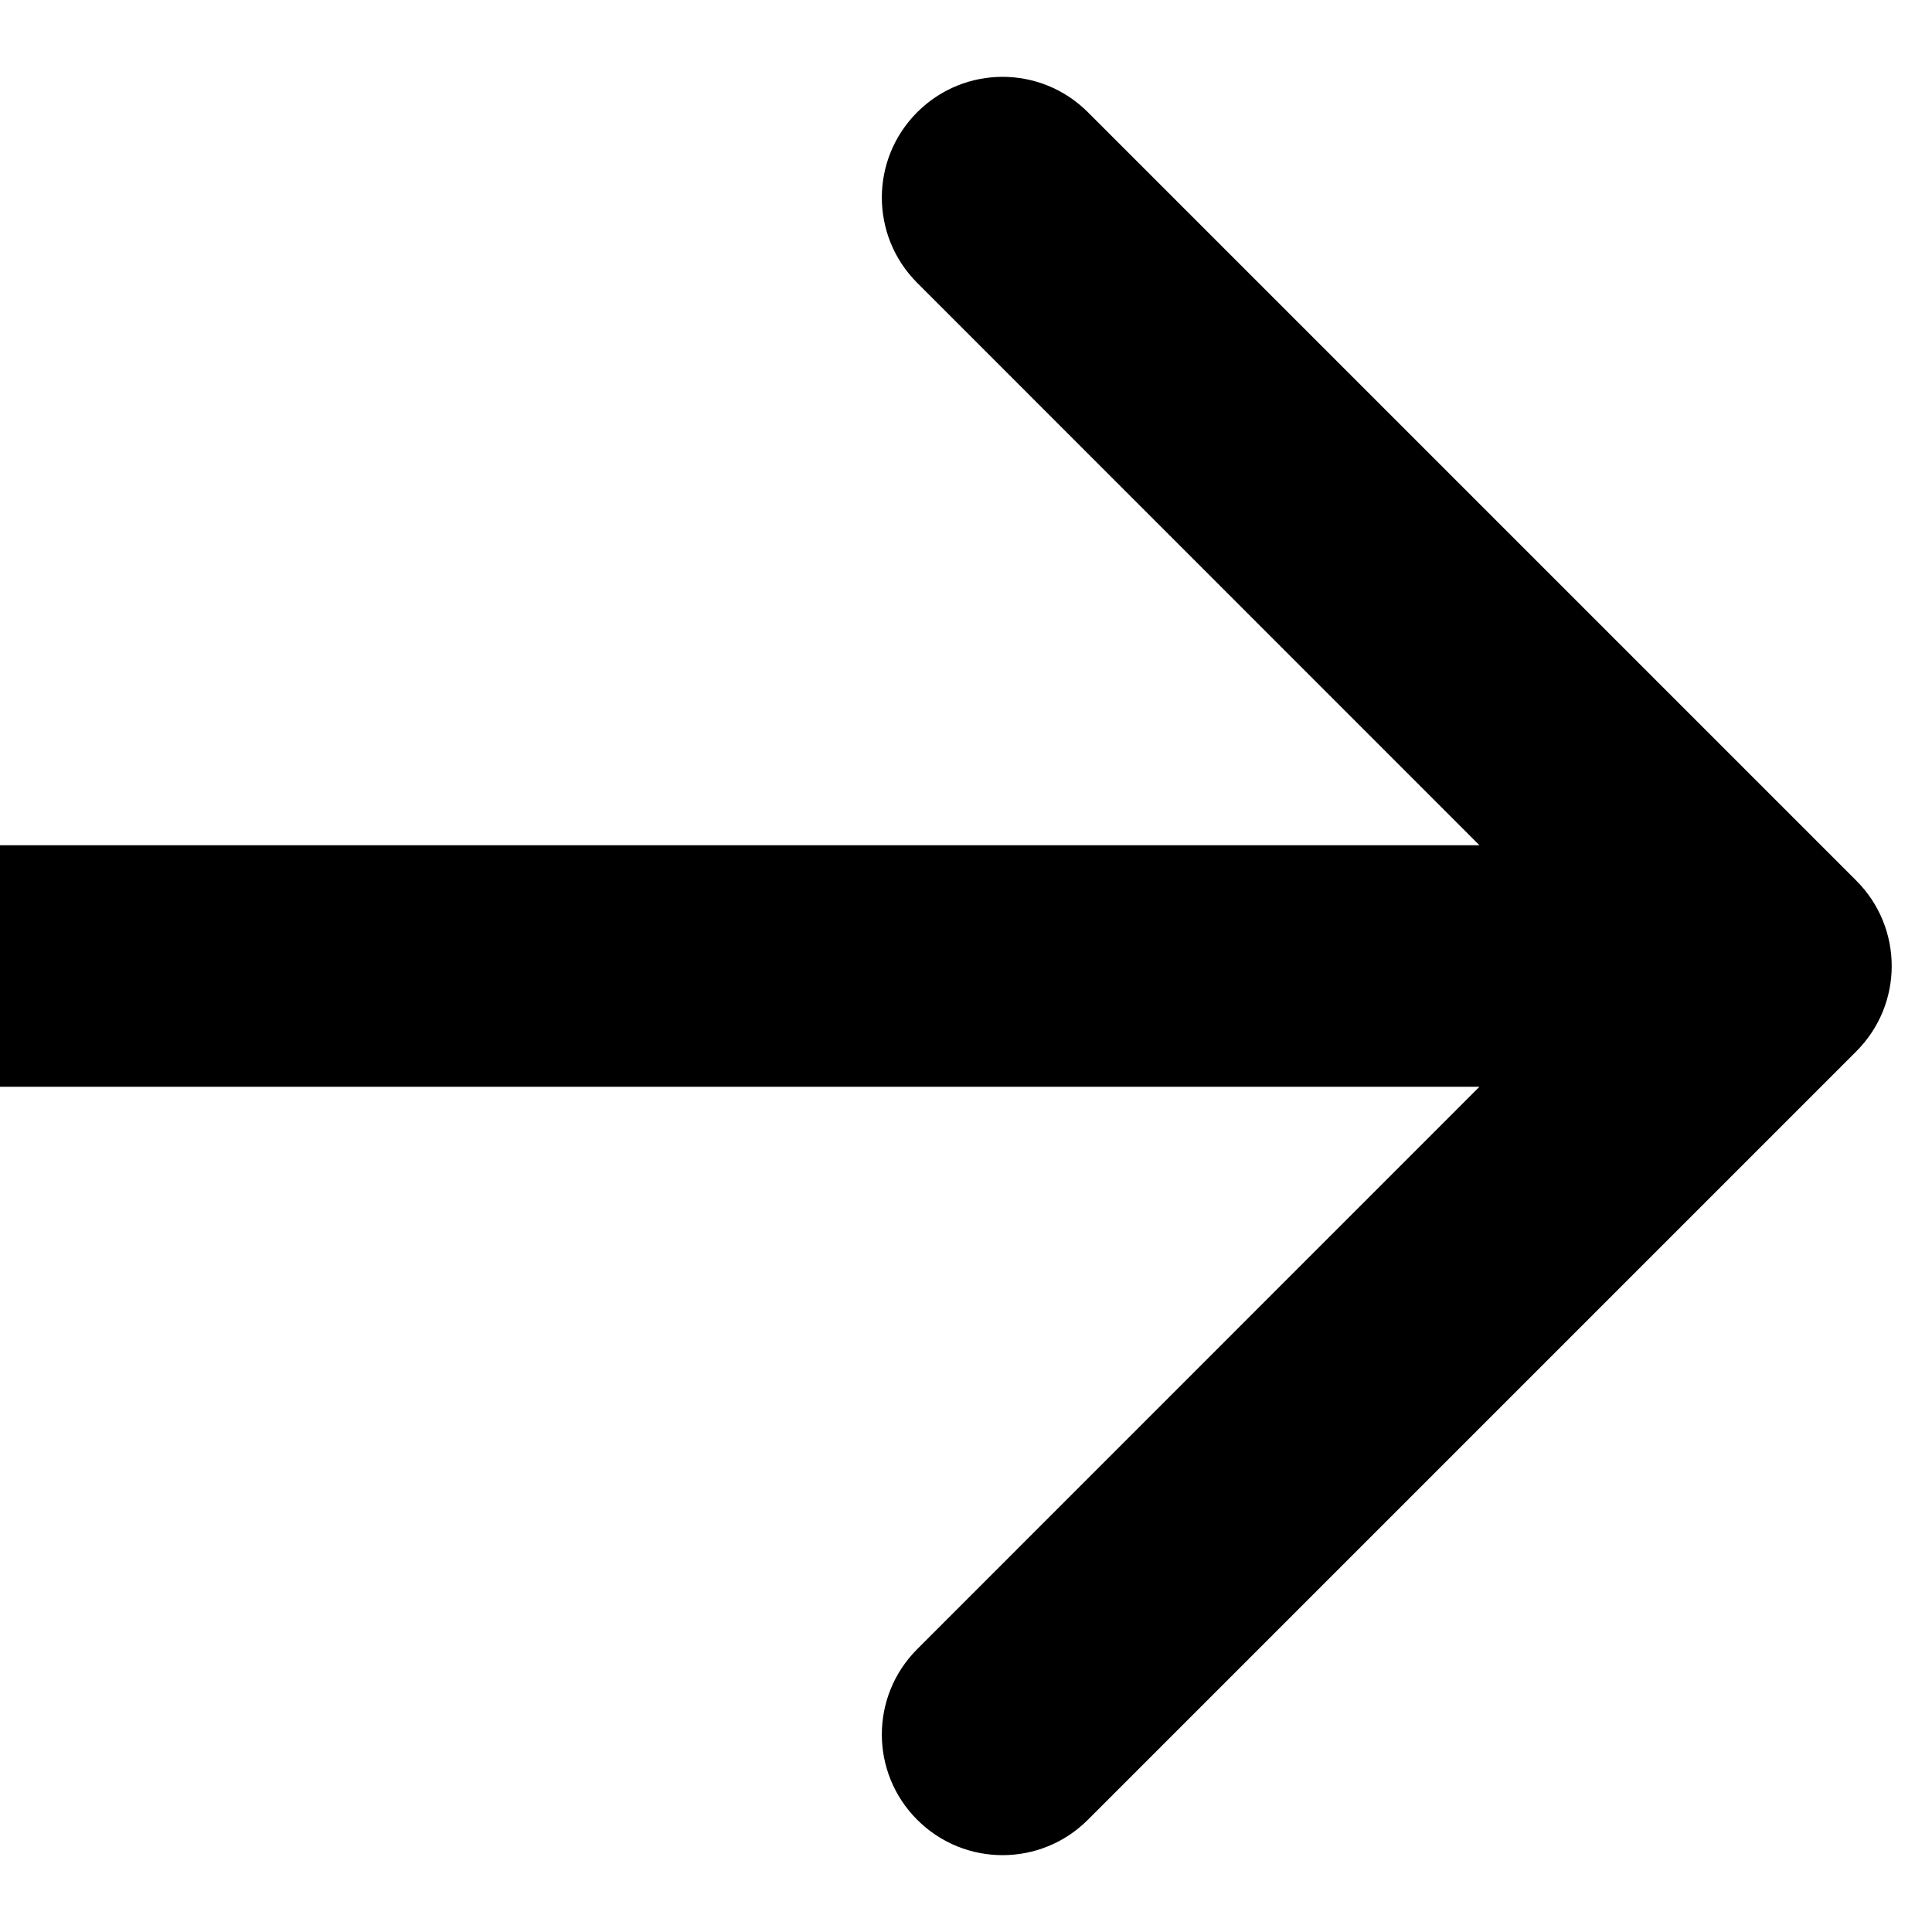
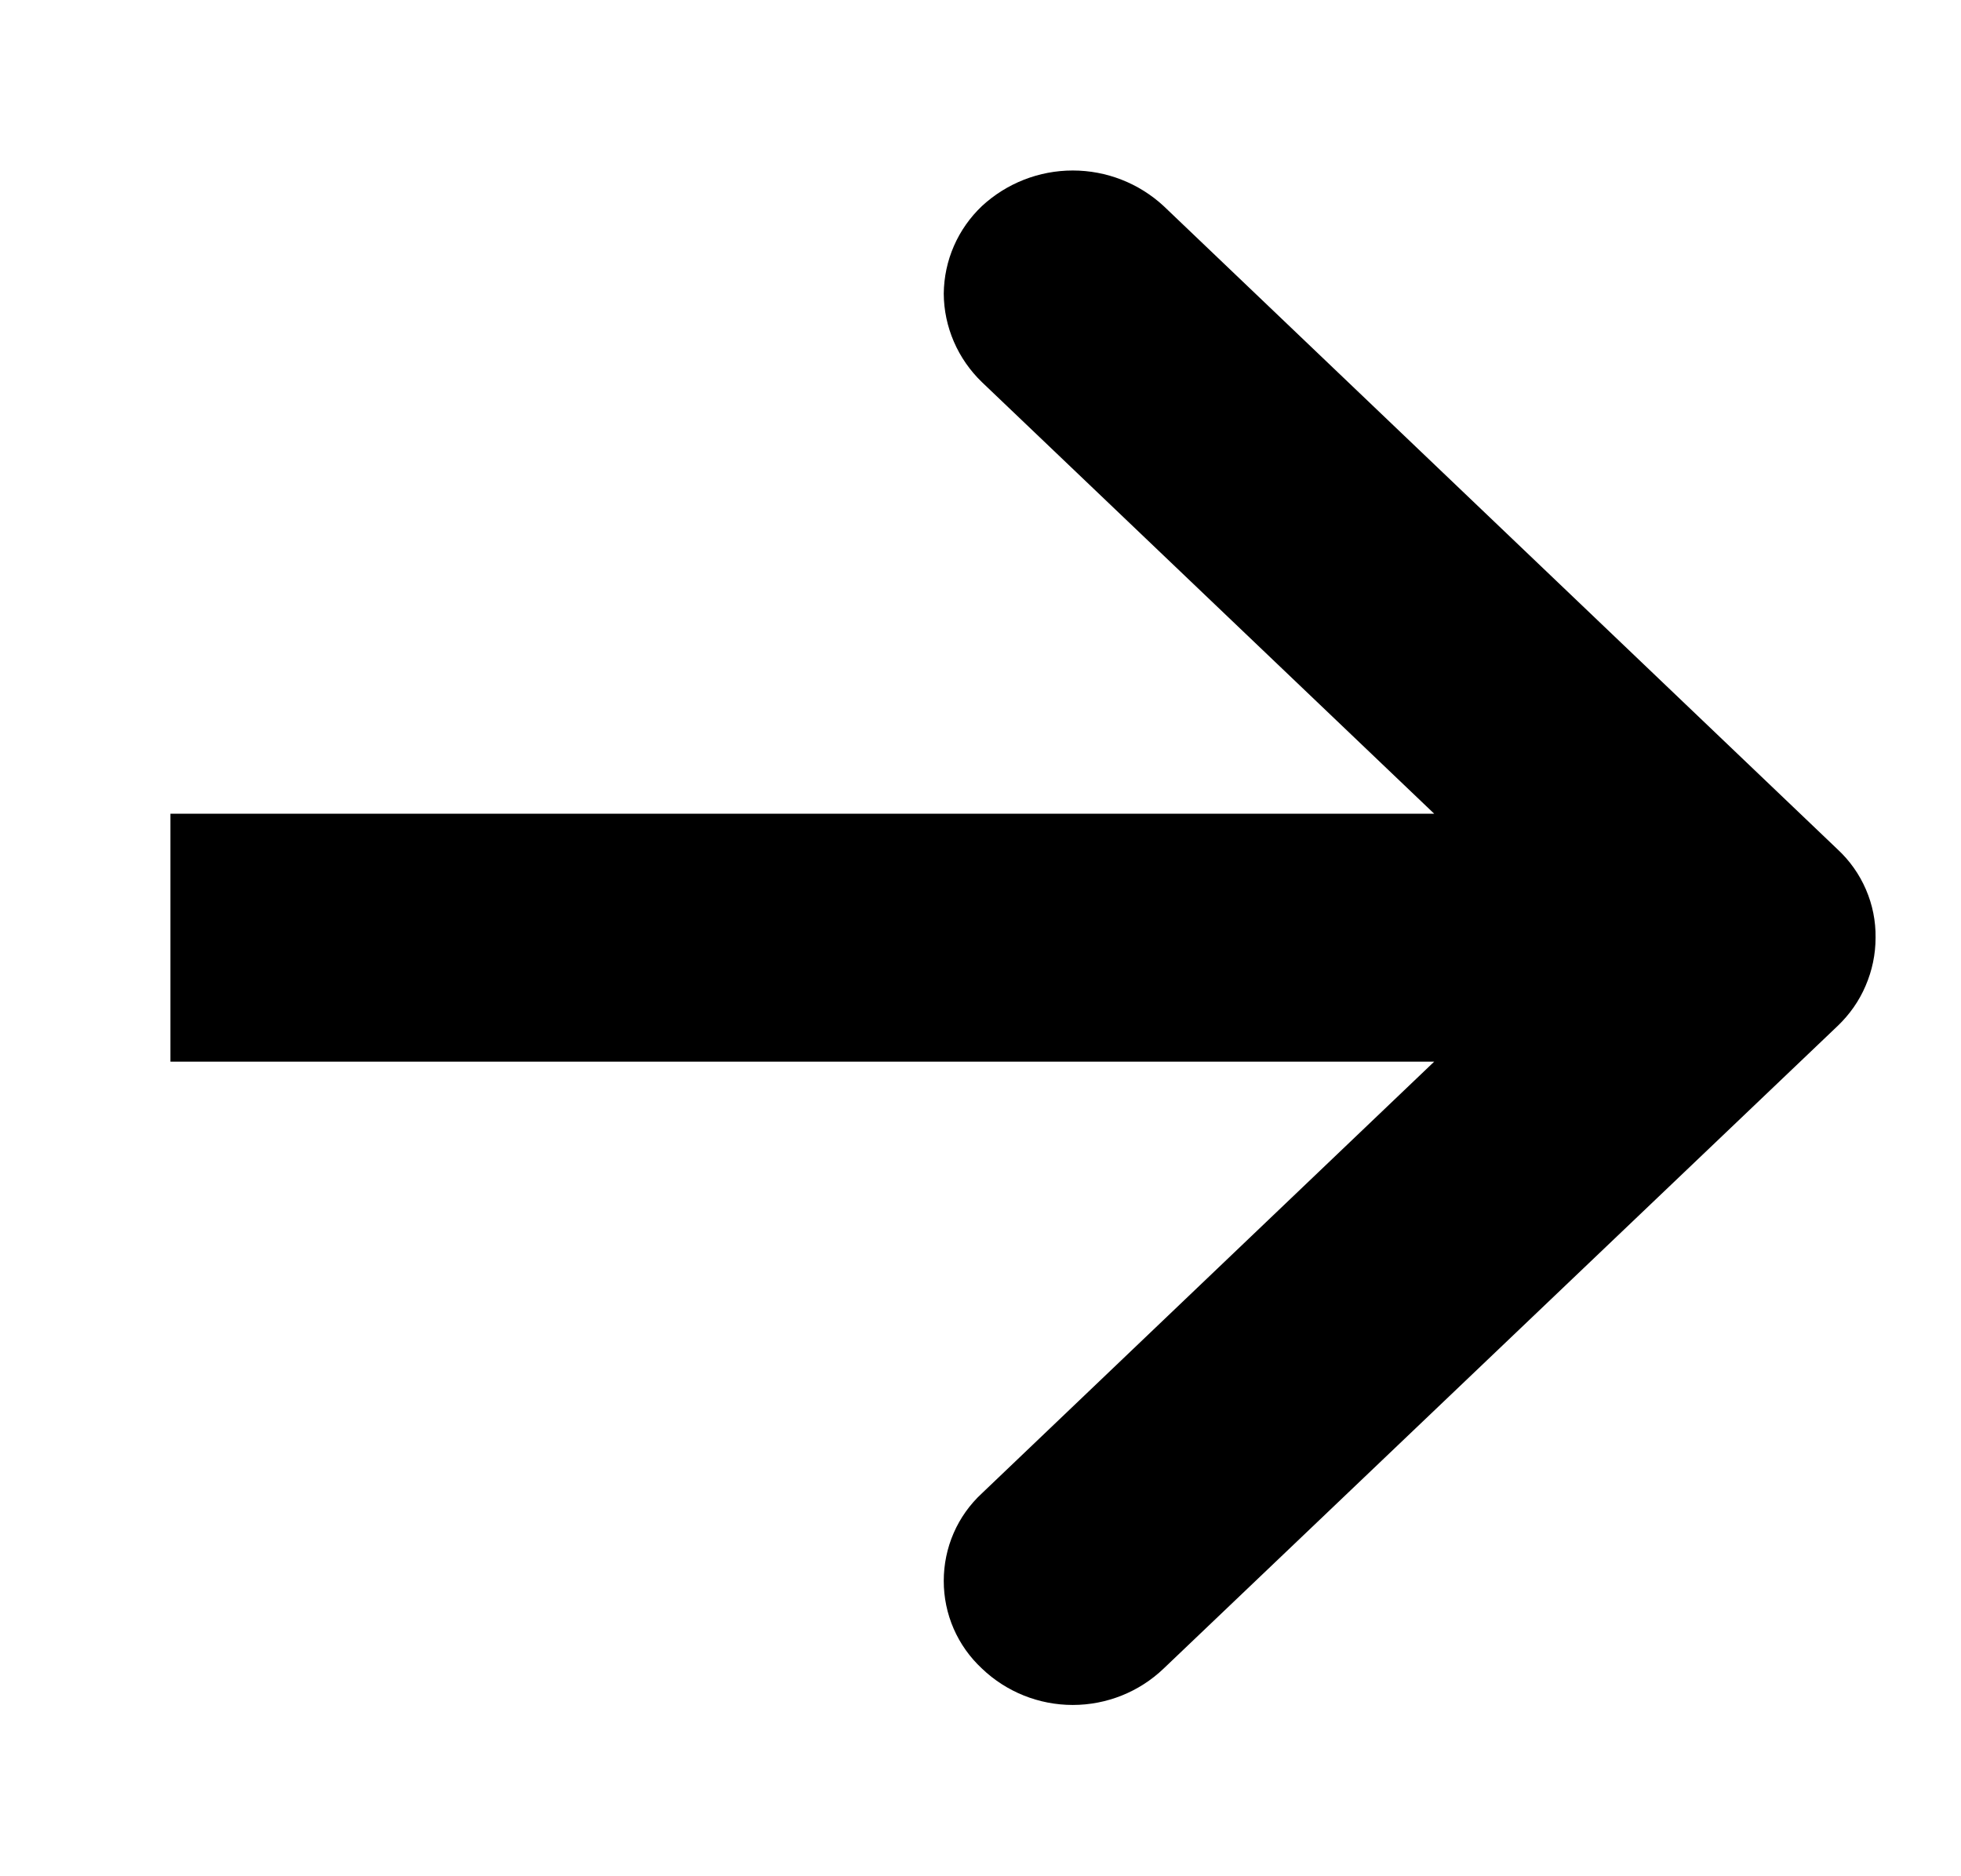
- <svg xmlns="http://www.w3.org/2000/svg" width="12" height="12" viewBox="0 0 12 12">
-   <path d="M11.53 6.53C11.823 6.237 11.823 5.763 11.53 5.47L6.757 0.697C6.464 0.404 5.99 0.404 5.697 0.697C5.404 0.99 5.404 1.464 5.697 1.757L9.939 6L5.697 10.243C5.404 10.536 5.404 11.01 5.697 11.303C5.99 11.596 6.464 11.596 6.757 11.303L11.53 6.53ZM0 6.75L11 6.75V5.25L0 5.25L0 6.75Z" />
+ <svg xmlns="http://www.w3.org/2000/svg" width="23" height="22" viewBox="0 0 23 22" fill="none">
+   <path d="M21.551 9.962L13.648 2.417C13.358 2.149 12.978 2 12.582 2C12.187 2 11.807 2.149 11.517 2.417C11.377 2.55 11.265 2.709 11.188 2.886C11.111 3.062 11.071 3.252 11.069 3.445C11.07 3.639 11.111 3.831 11.188 4.009C11.265 4.187 11.377 4.348 11.517 4.483L16.821 9.545H1.999V12.454H16.821L11.517 17.517C11.375 17.648 11.262 17.807 11.185 17.984C11.108 18.161 11.069 18.352 11.069 18.545C11.069 18.738 11.108 18.928 11.185 19.105C11.262 19.282 11.375 19.441 11.517 19.573C11.803 19.847 12.185 20 12.582 20C12.98 20 13.362 19.847 13.648 19.573L21.551 12.037C21.692 11.903 21.805 11.743 21.881 11.564C21.958 11.386 21.998 11.194 21.998 11C22.001 10.805 21.962 10.612 21.885 10.434C21.808 10.255 21.694 10.094 21.551 9.962Z" fill="#000000" />
</svg>
